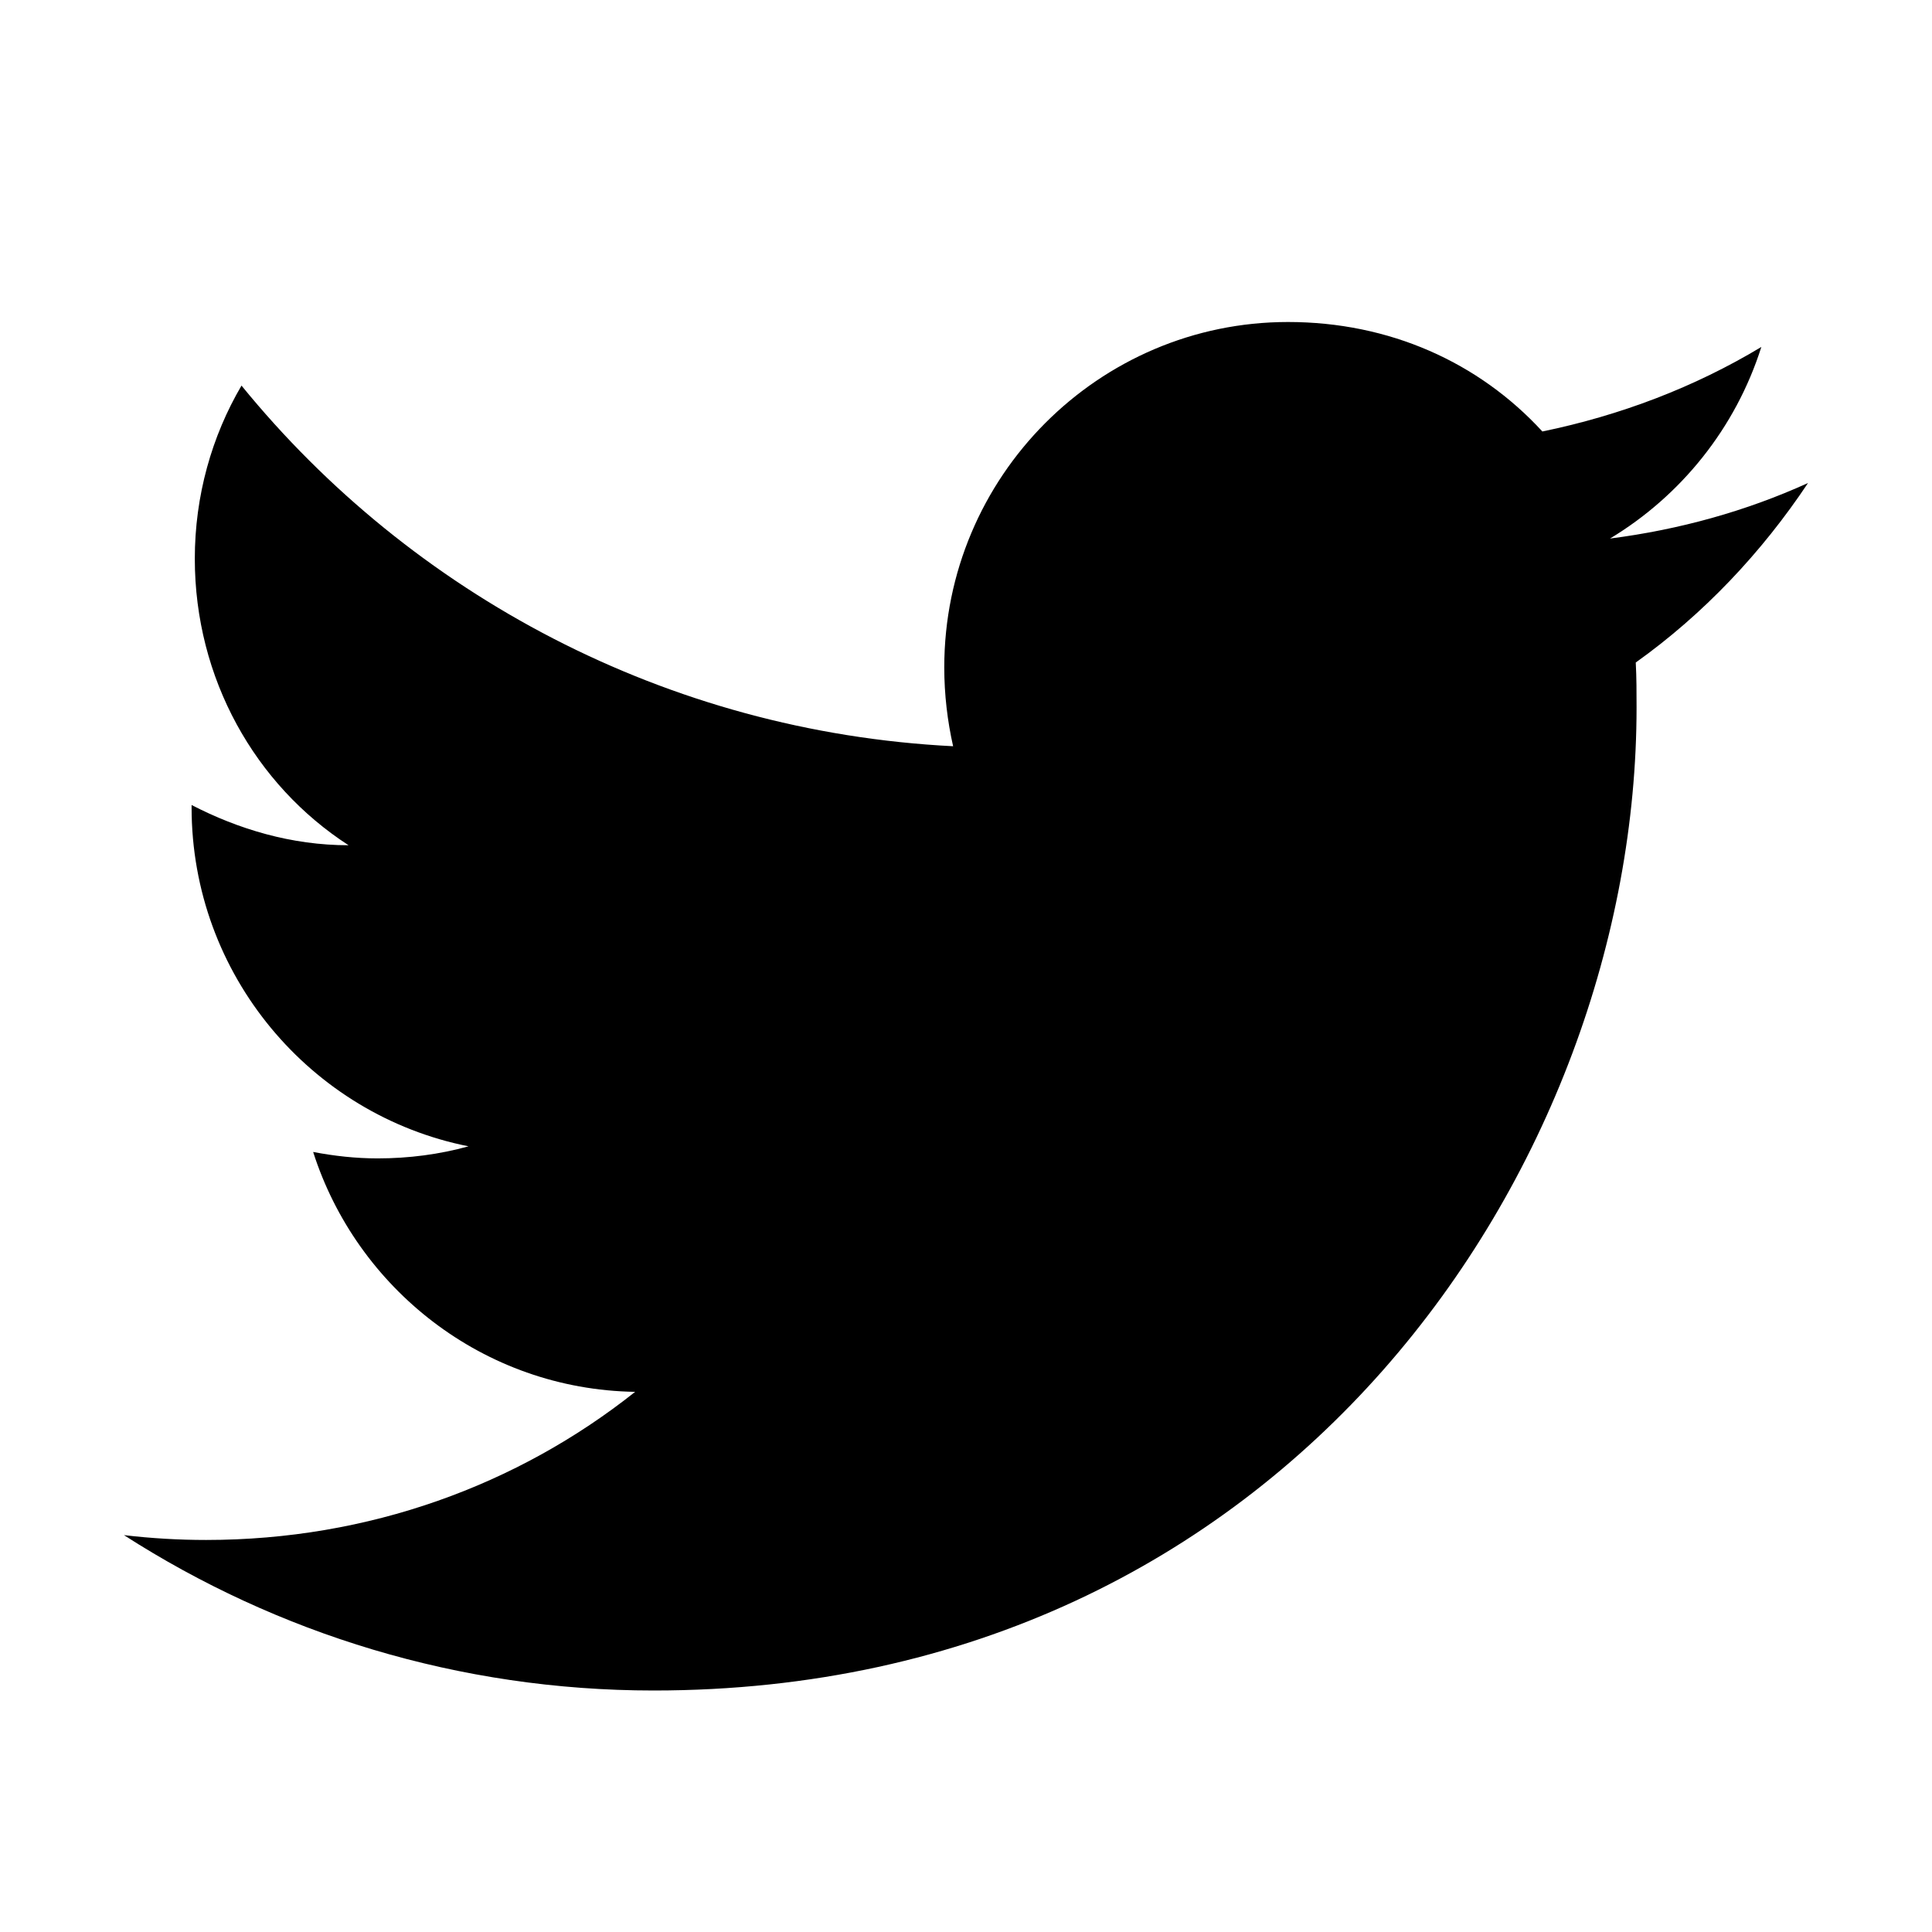
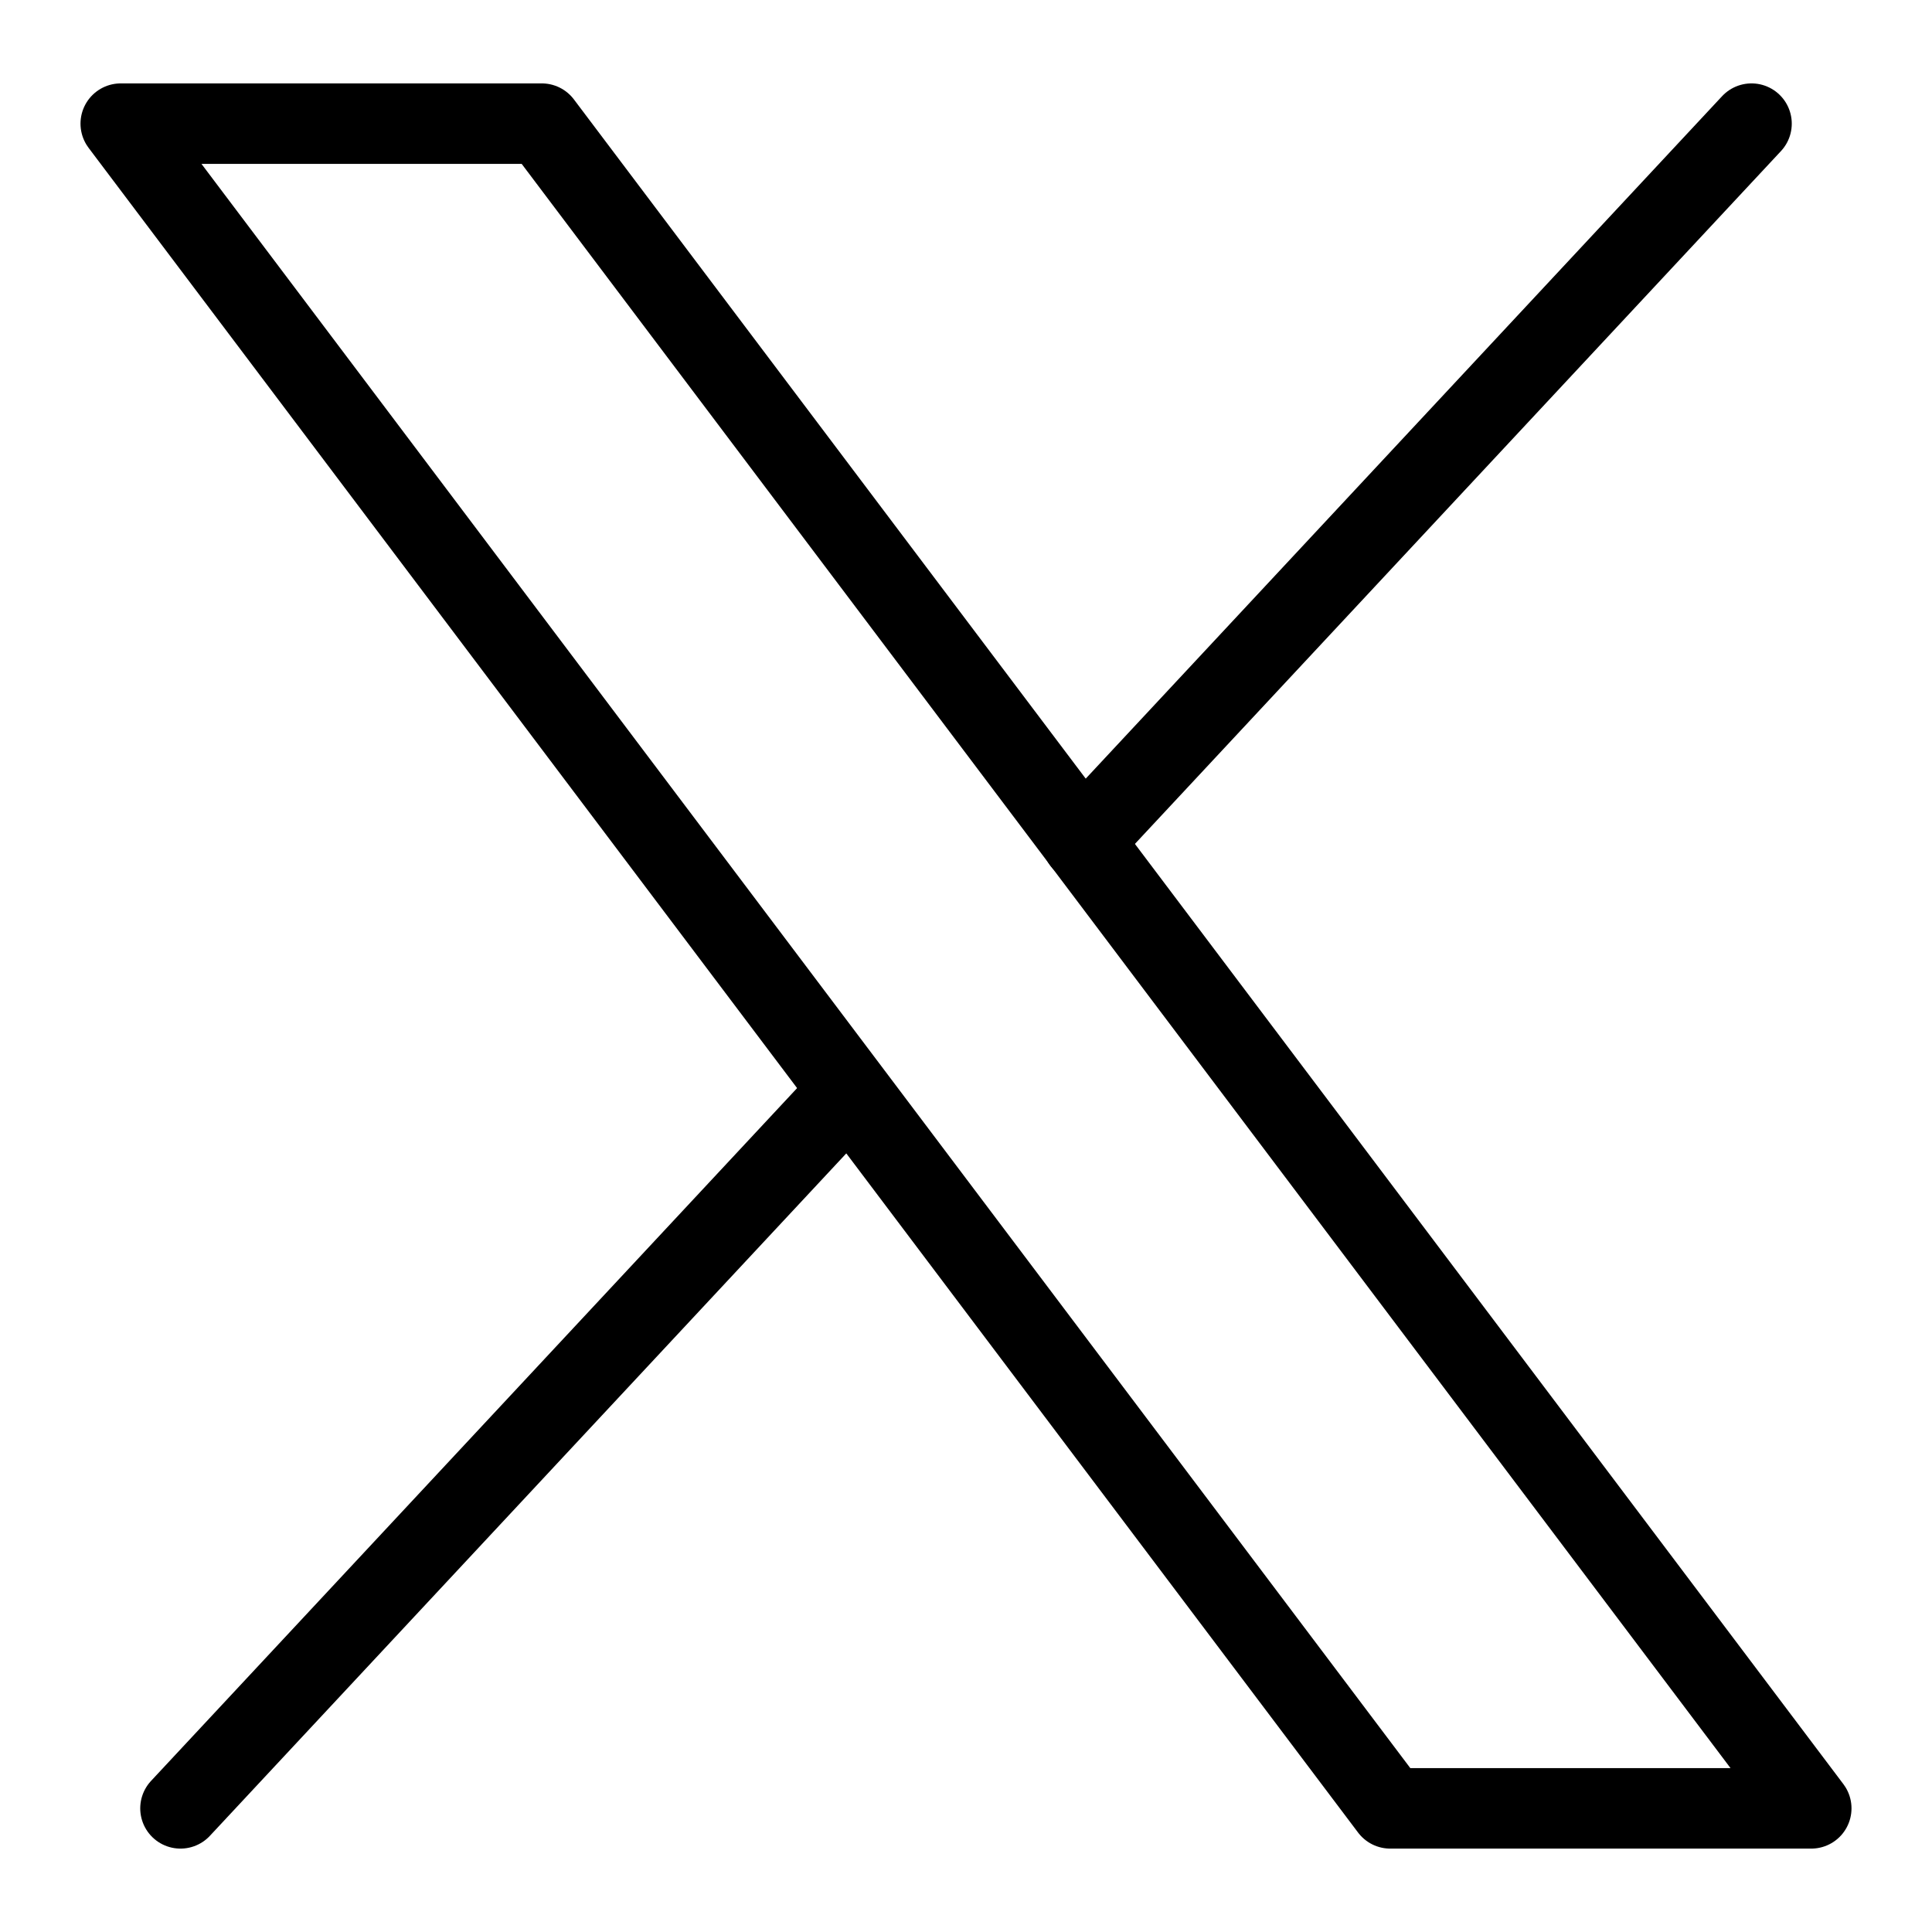
- <svg xmlns="http://www.w3.org/2000/svg" viewBox="0 0 24 24">
-   <path d="M22.46,6C21.69,6.35 20.86,6.58 20,6.69C20.88,6.16 21.56,5.32 21.88,4.31C21.05,4.81 20.13,5.16 19.16,5.36C18.37,4.5 17.26,4 16,4C13.65,4 11.73,5.92 11.73,8.29C11.73,8.63 11.77,8.96 11.84,9.27C8.28,9.09 5.11,7.38 3,4.79C2.63,5.42 2.42,6.16 2.42,6.94C2.42,8.43 3.17,9.75 4.33,10.5C3.62,10.5 2.96,10.3 2.38,10C2.38,10 2.38,10 2.38,10.03C2.38,12.11 3.86,13.85 5.82,14.24C5.46,14.34 5.08,14.39 4.69,14.39C4.42,14.39 4.15,14.36 3.89,14.31C4.43,16 6,17.26 7.89,17.29C6.43,18.45 4.58,19.13 2.56,19.13C2.22,19.13 1.88,19.11 1.54,19.07C3.44,20.29 5.7,21 8.12,21C16,21 20.33,14.46 20.33,8.79C20.33,8.6 20.33,8.42 20.32,8.23C21.16,7.63 21.88,6.87 22.46,6Z" />
+ <svg xmlns="http://www.w3.org/2000/svg" fill="none" viewBox="0 0 24 24" id="X-Twitter-Logo--Streamline-Logos" height="24" width="24">
+   <path stroke="#000000" stroke-linecap="round" stroke-linejoin="round" d="M17.27 22.464 1.5 1.536h5.23L22.5 22.464h-5.229Z" stroke-width="1" />
+   <path stroke="#000000" stroke-linecap="round" stroke-linejoin="round" d="m21.758 1.536 -8.313 8.915" stroke-width="1" />
+   <path stroke="#000000" stroke-linecap="round" stroke-linejoin="round" d="m2.242 22.464 8.307 -8.908" stroke-width="1" />
</svg>
